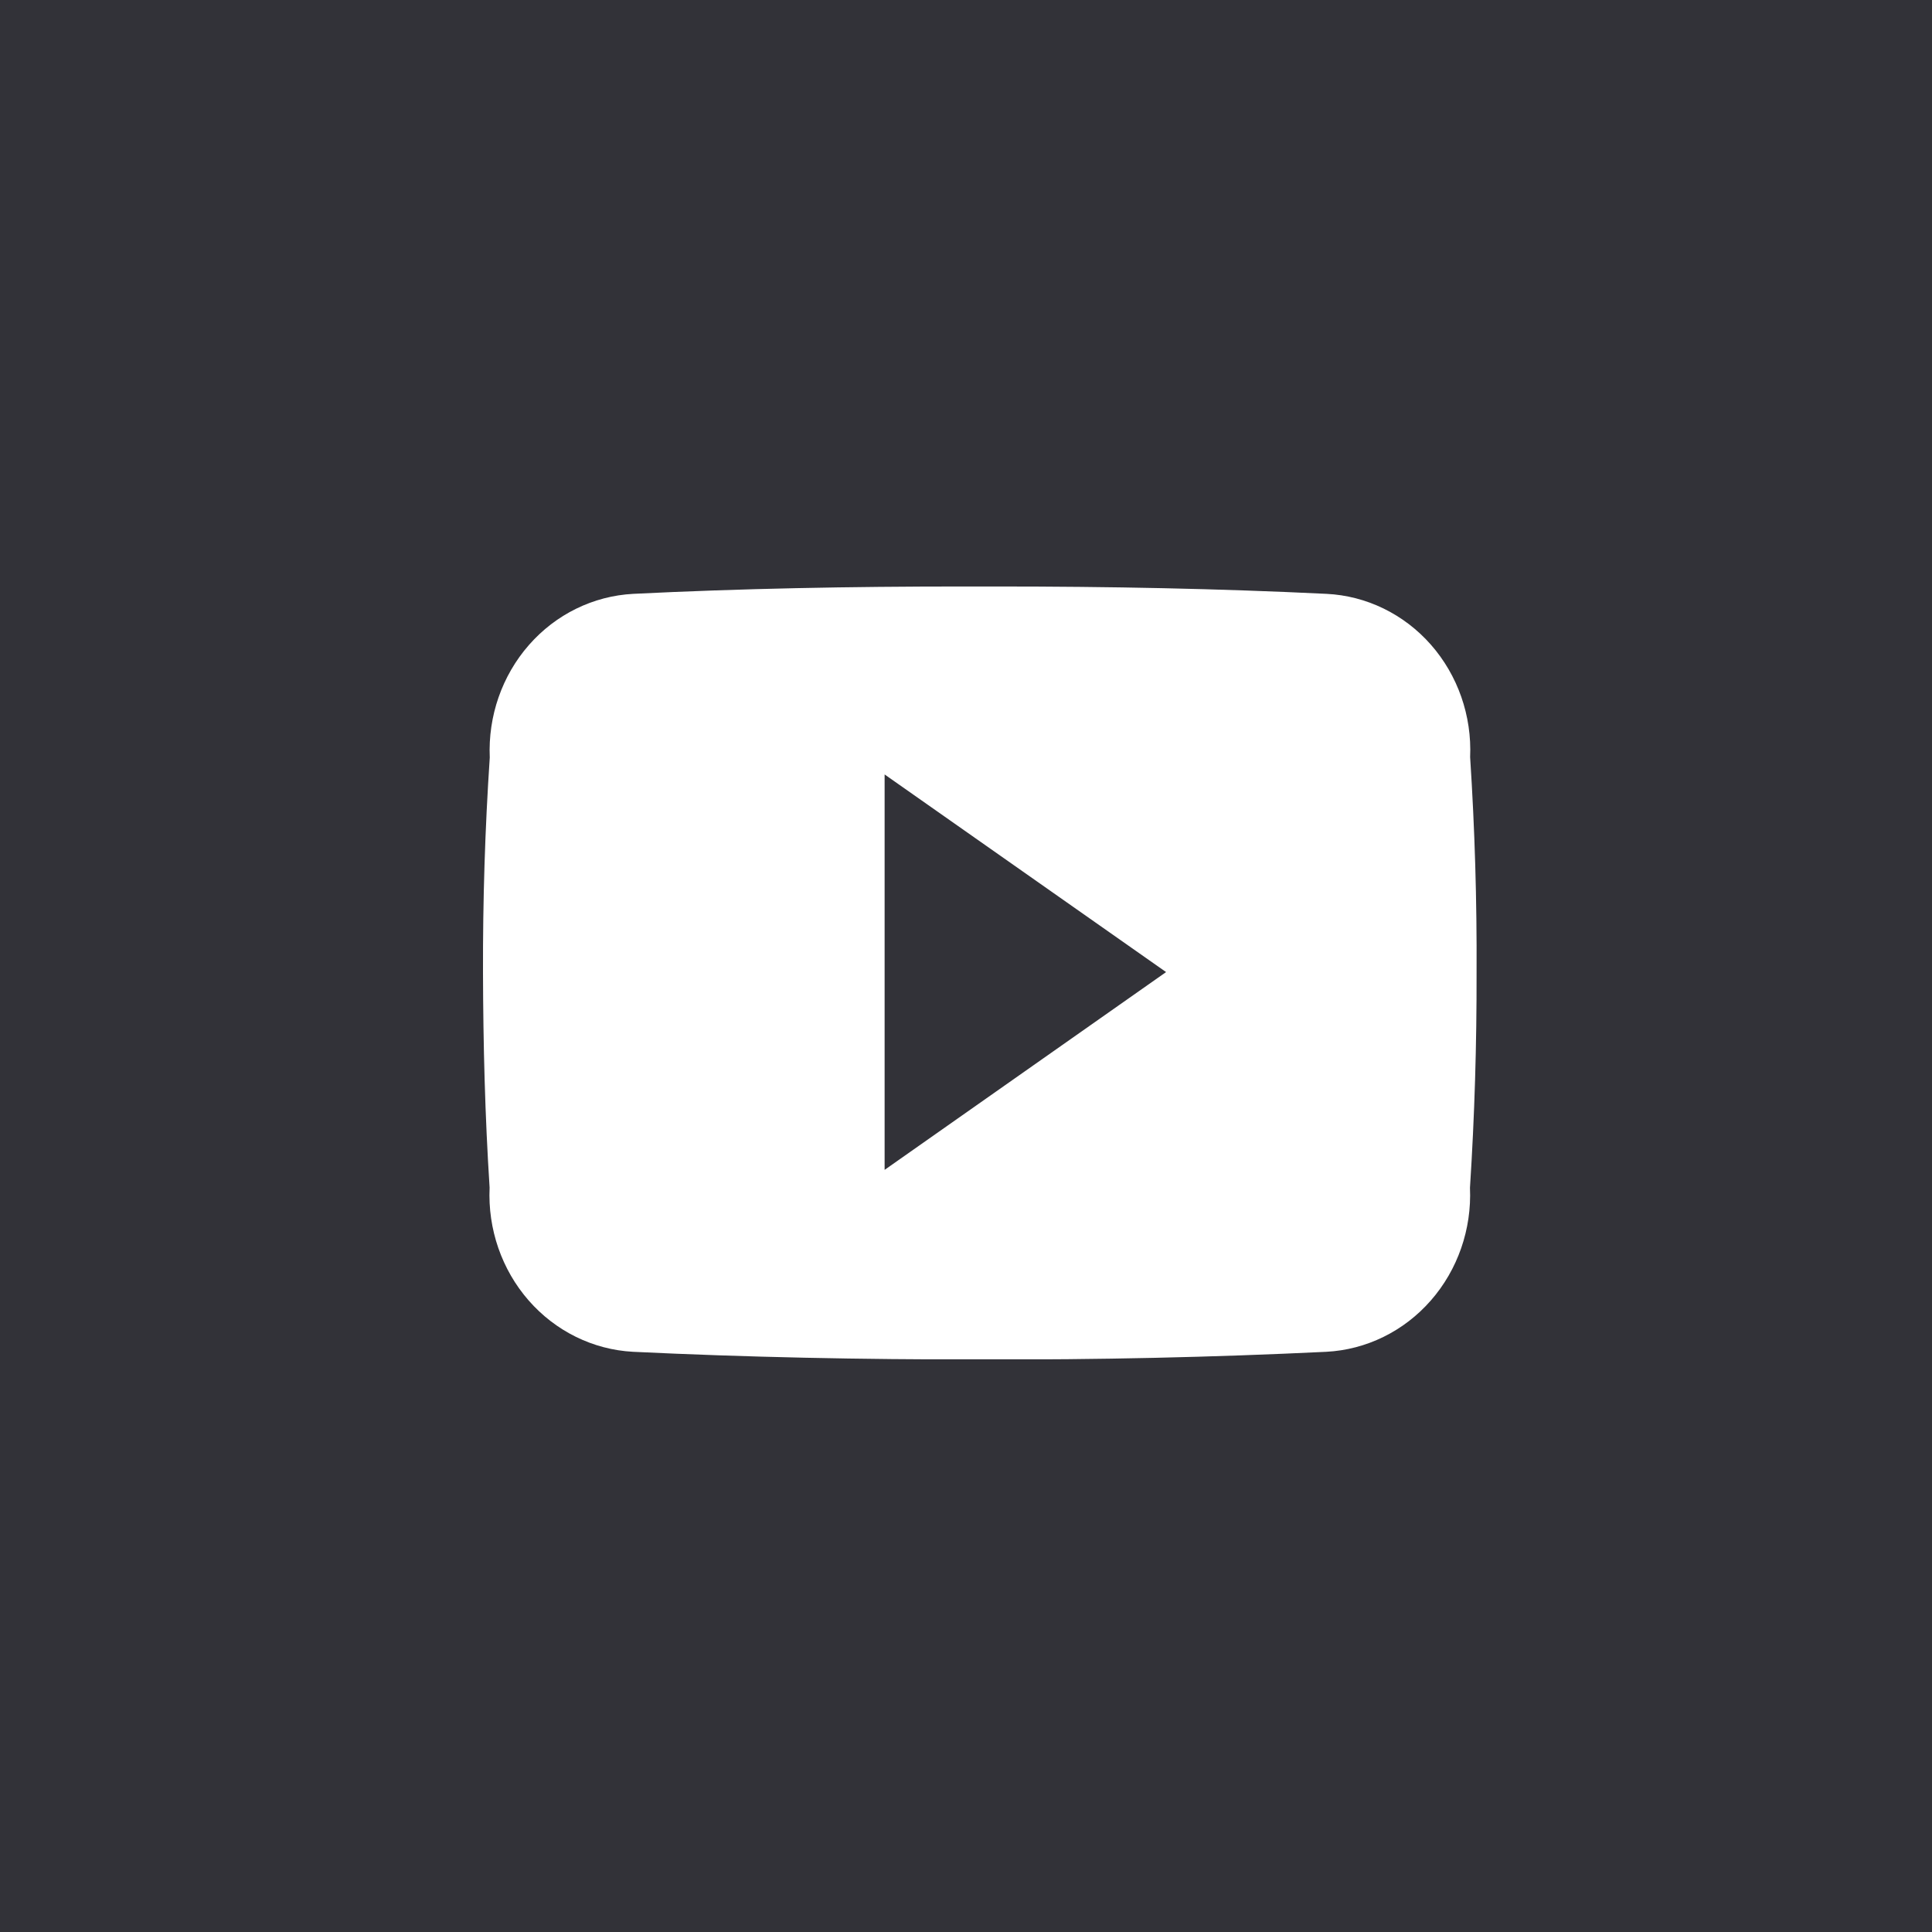
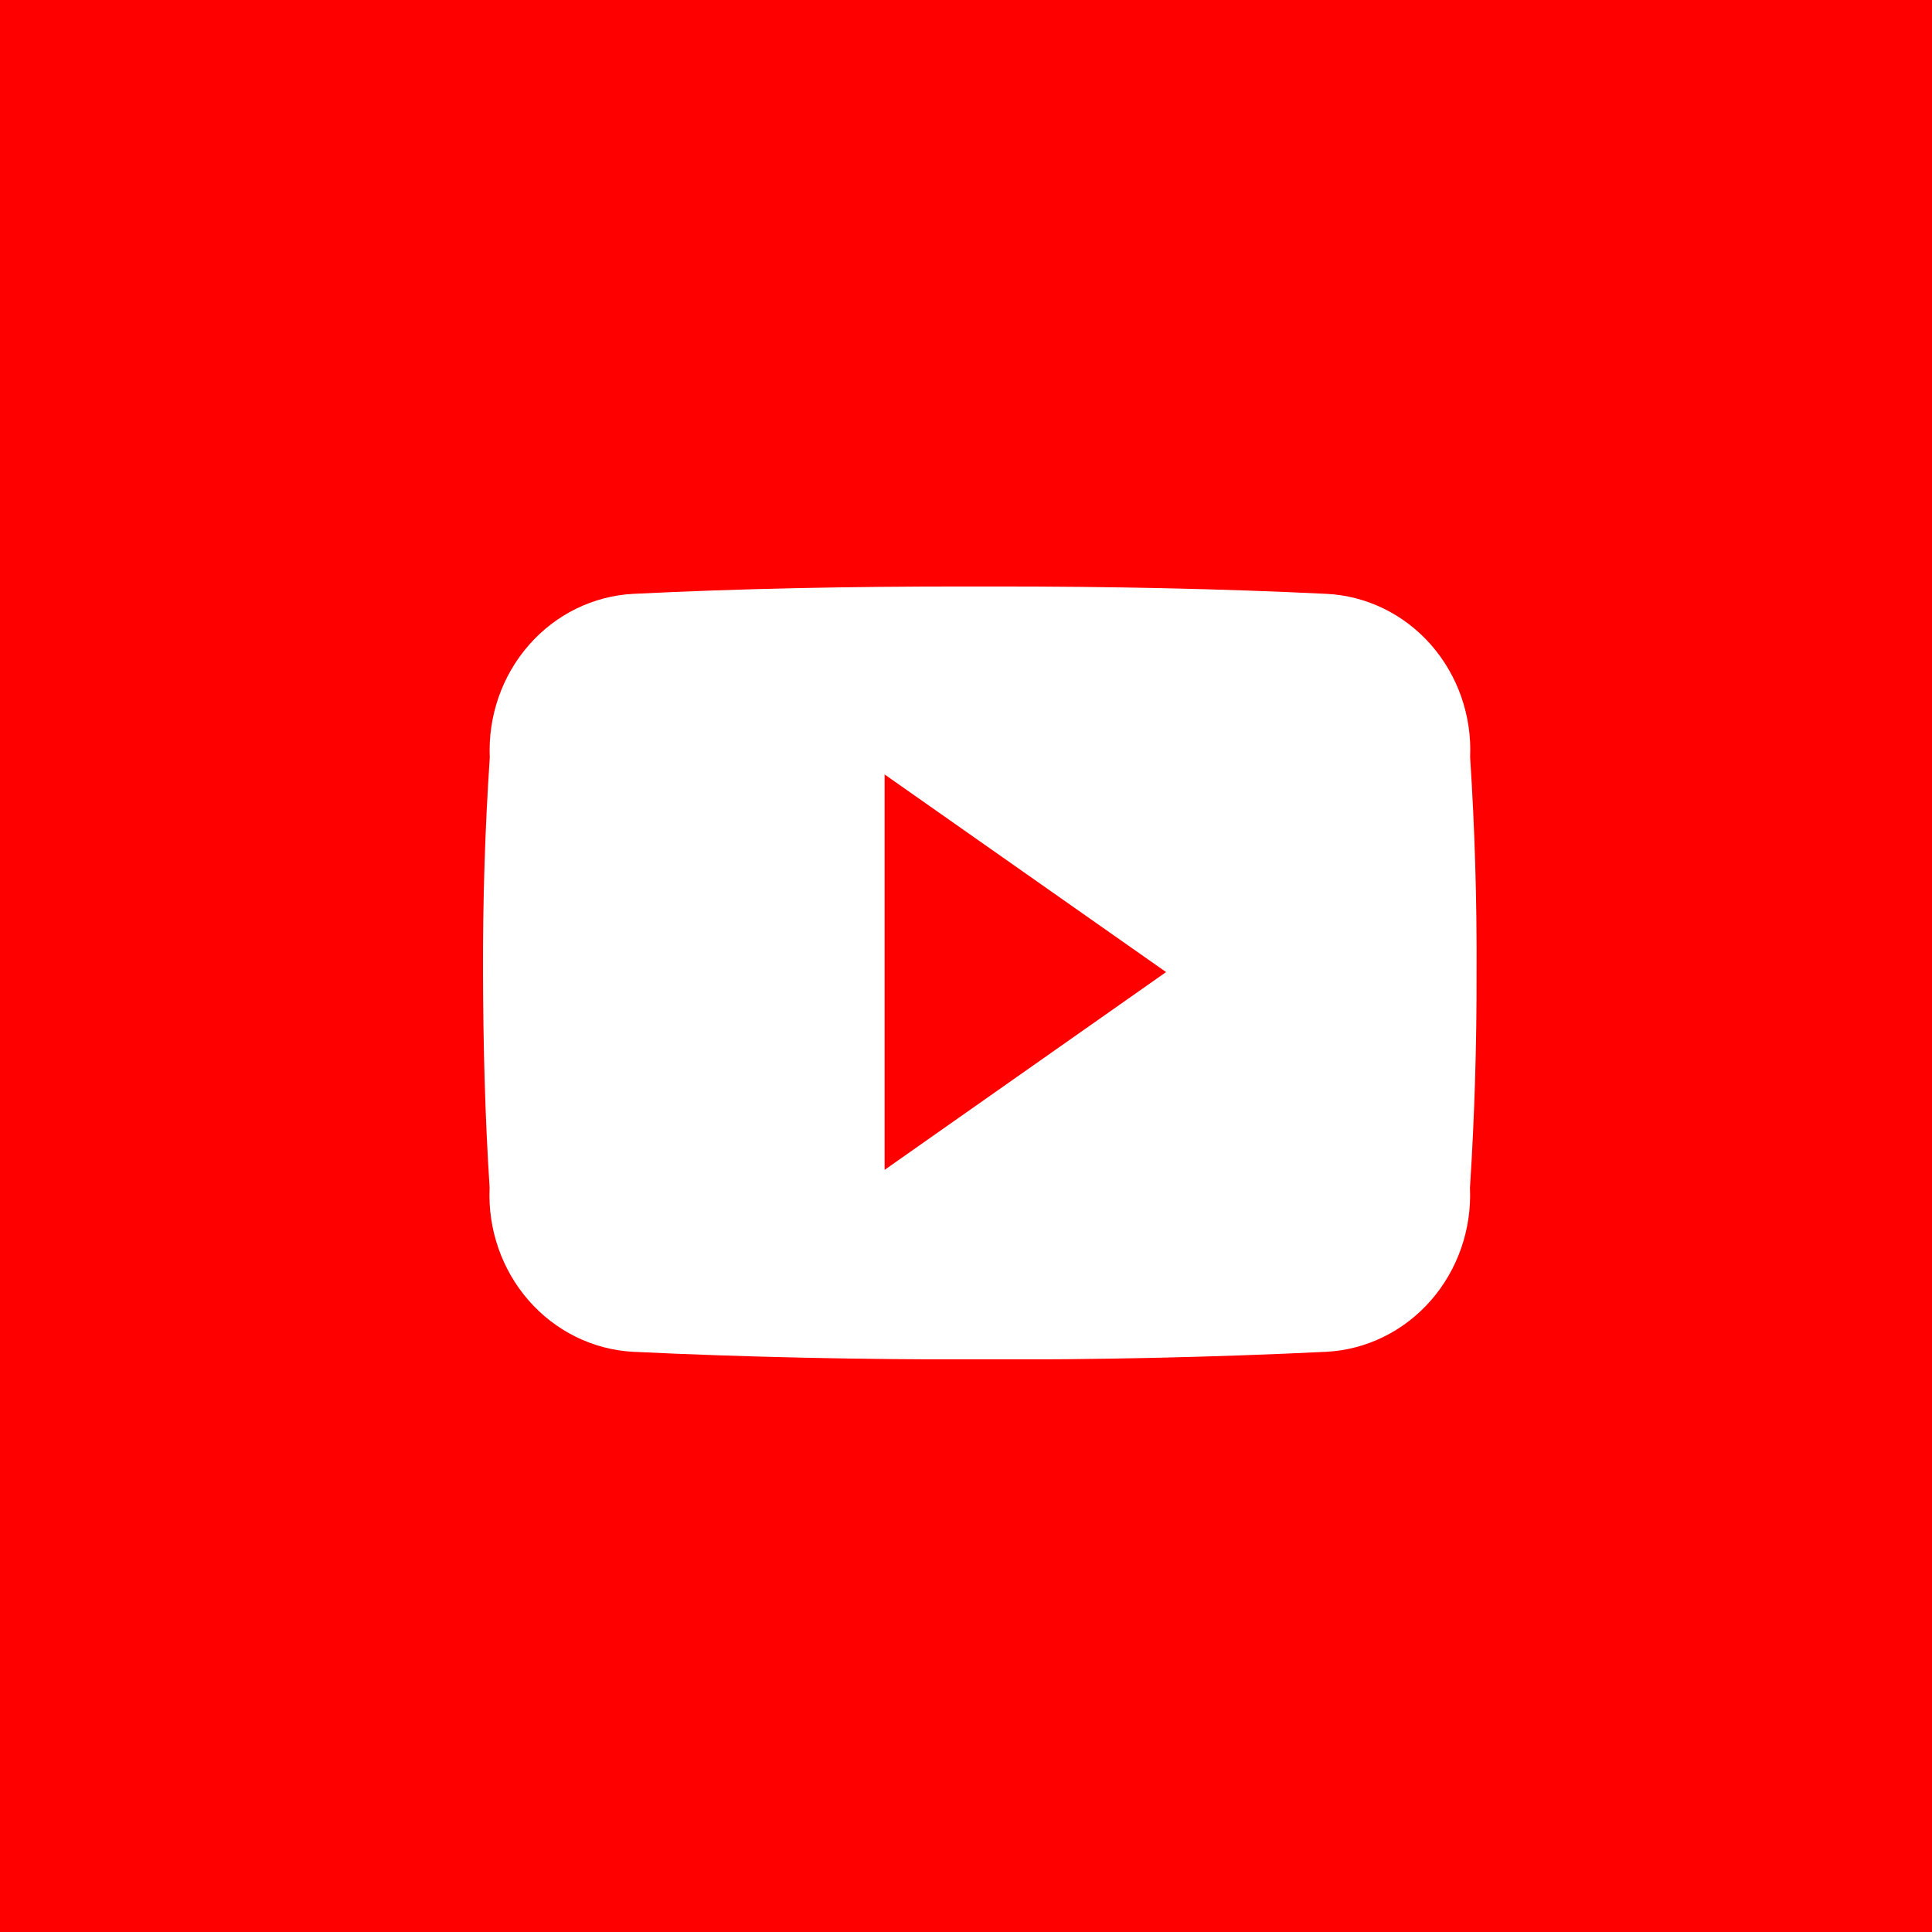
<svg xmlns="http://www.w3.org/2000/svg" width="48" height="48" viewBox="0 0 48 48" fill="none">
-   <rect width="48" height="48" fill="#323238" />
+   <rect width="48" height="48" fill="#FF0000" />
  <g clip-path="url(#clip0)">
    <path d="M36.525 18.811C36.57 17.782 36.219 16.778 35.55 16.017C34.881 15.257 33.948 14.802 32.956 14.754C30.285 14.624 27.561 14.571 24.778 14.571H23.911C21.134 14.571 18.404 14.621 15.733 14.754C14.741 14.806 13.809 15.262 13.141 16.025C12.473 16.787 12.123 17.792 12.168 18.821C12.049 20.604 11.995 22.38 12 24.161C12.005 25.942 12.049 27.721 12.164 29.506C12.117 30.536 12.466 31.544 13.133 32.308C13.801 33.073 14.734 33.532 15.727 33.585C18.534 33.72 21.413 33.779 24.34 33.775C27.272 33.785 30.143 33.721 32.953 33.585C33.946 33.533 34.88 33.075 35.548 32.311C36.217 31.547 36.567 30.54 36.521 29.51C36.636 27.724 36.689 25.945 36.685 24.16C36.694 22.377 36.641 20.594 36.525 18.811ZM21.978 29.065V19.241L28.971 24.151L21.978 29.065Z" fill="white" />
  </g>
  <defs>
    <clipPath id="clip0">
      <rect width="24.686" height="19.2" fill="white" transform="translate(12 14.5712)" />
    </clipPath>
  </defs>
</svg>
